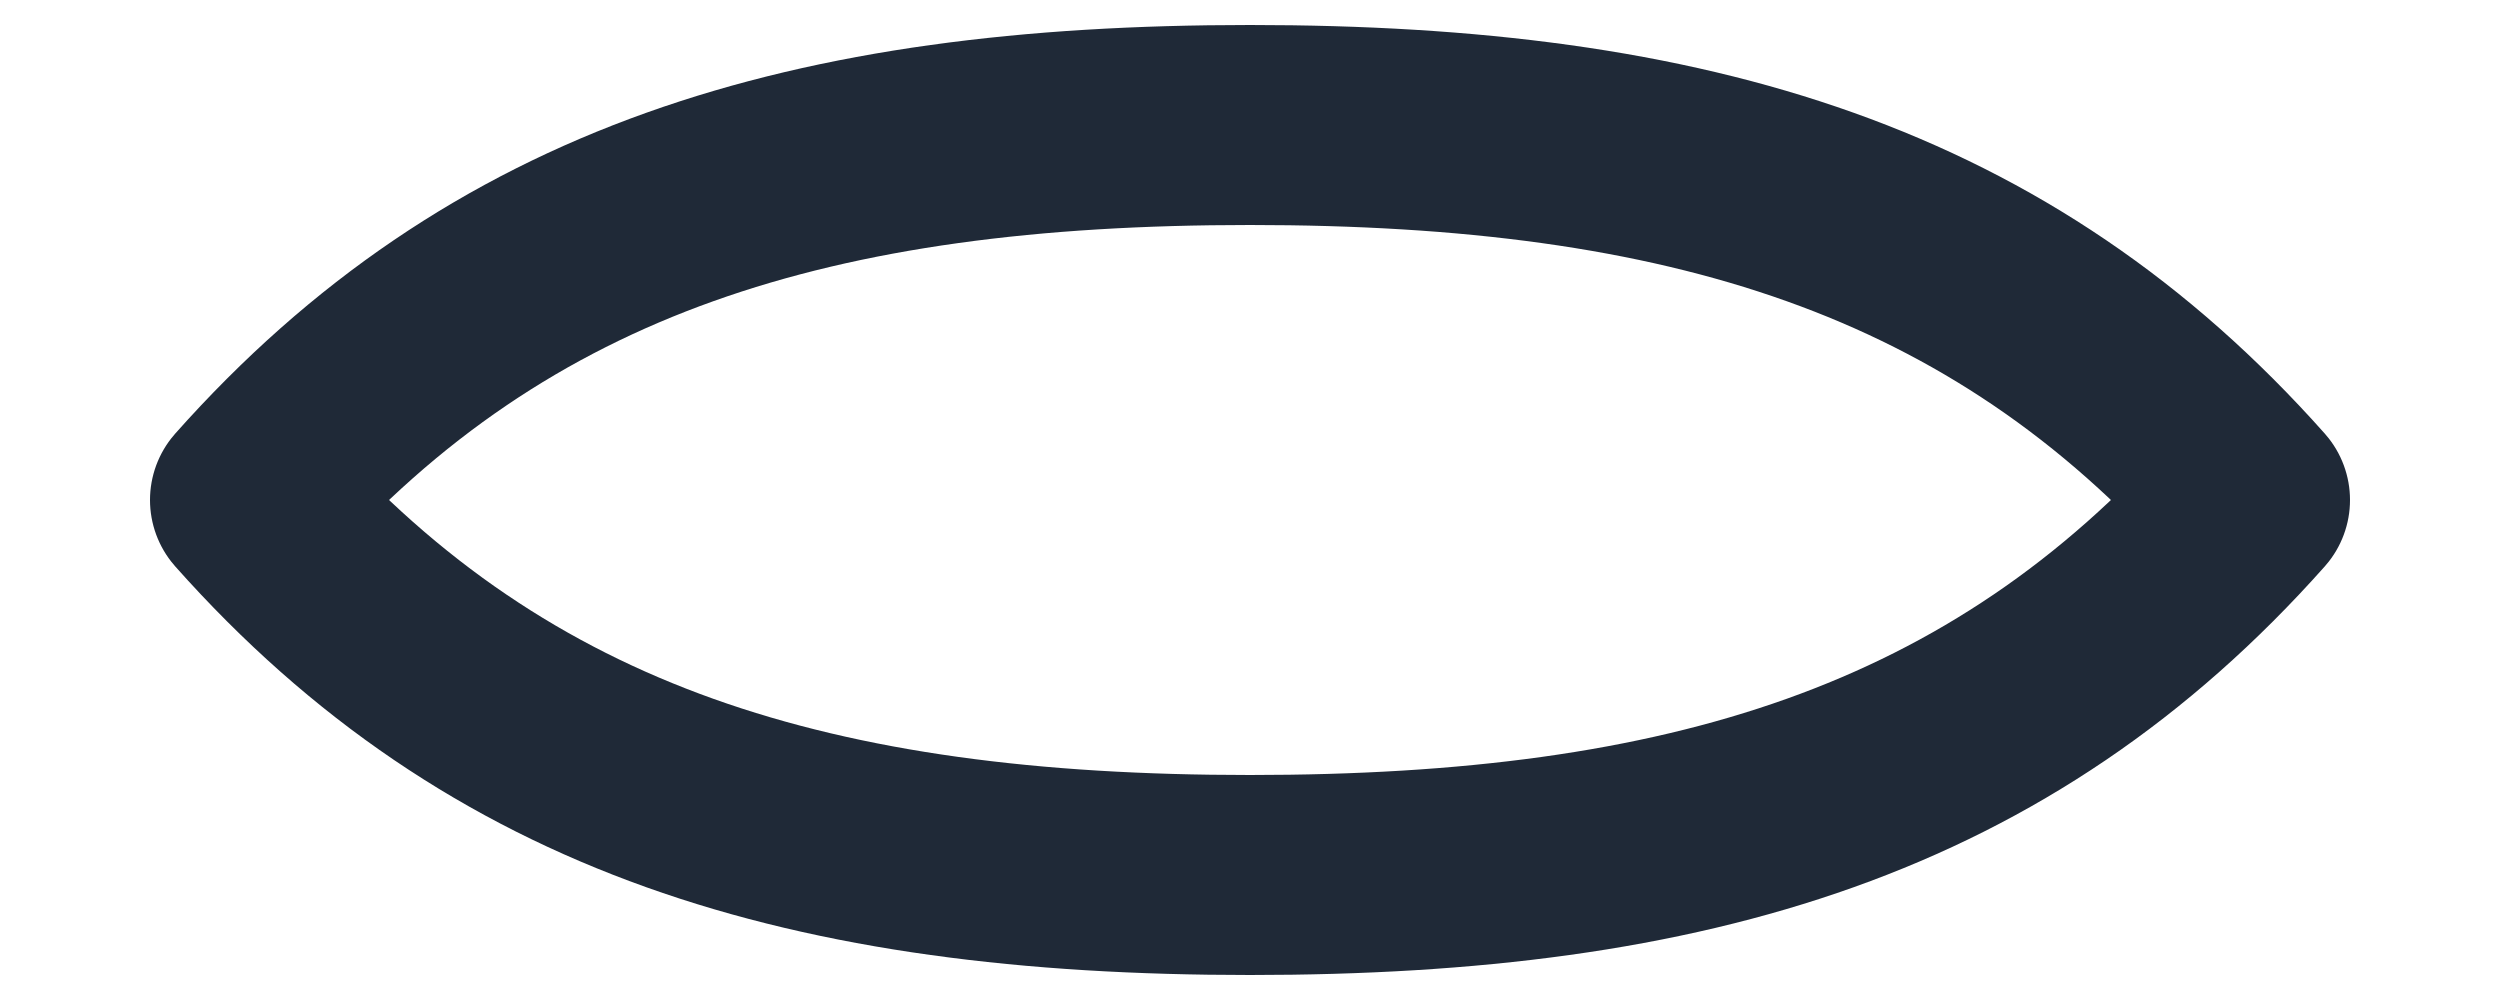
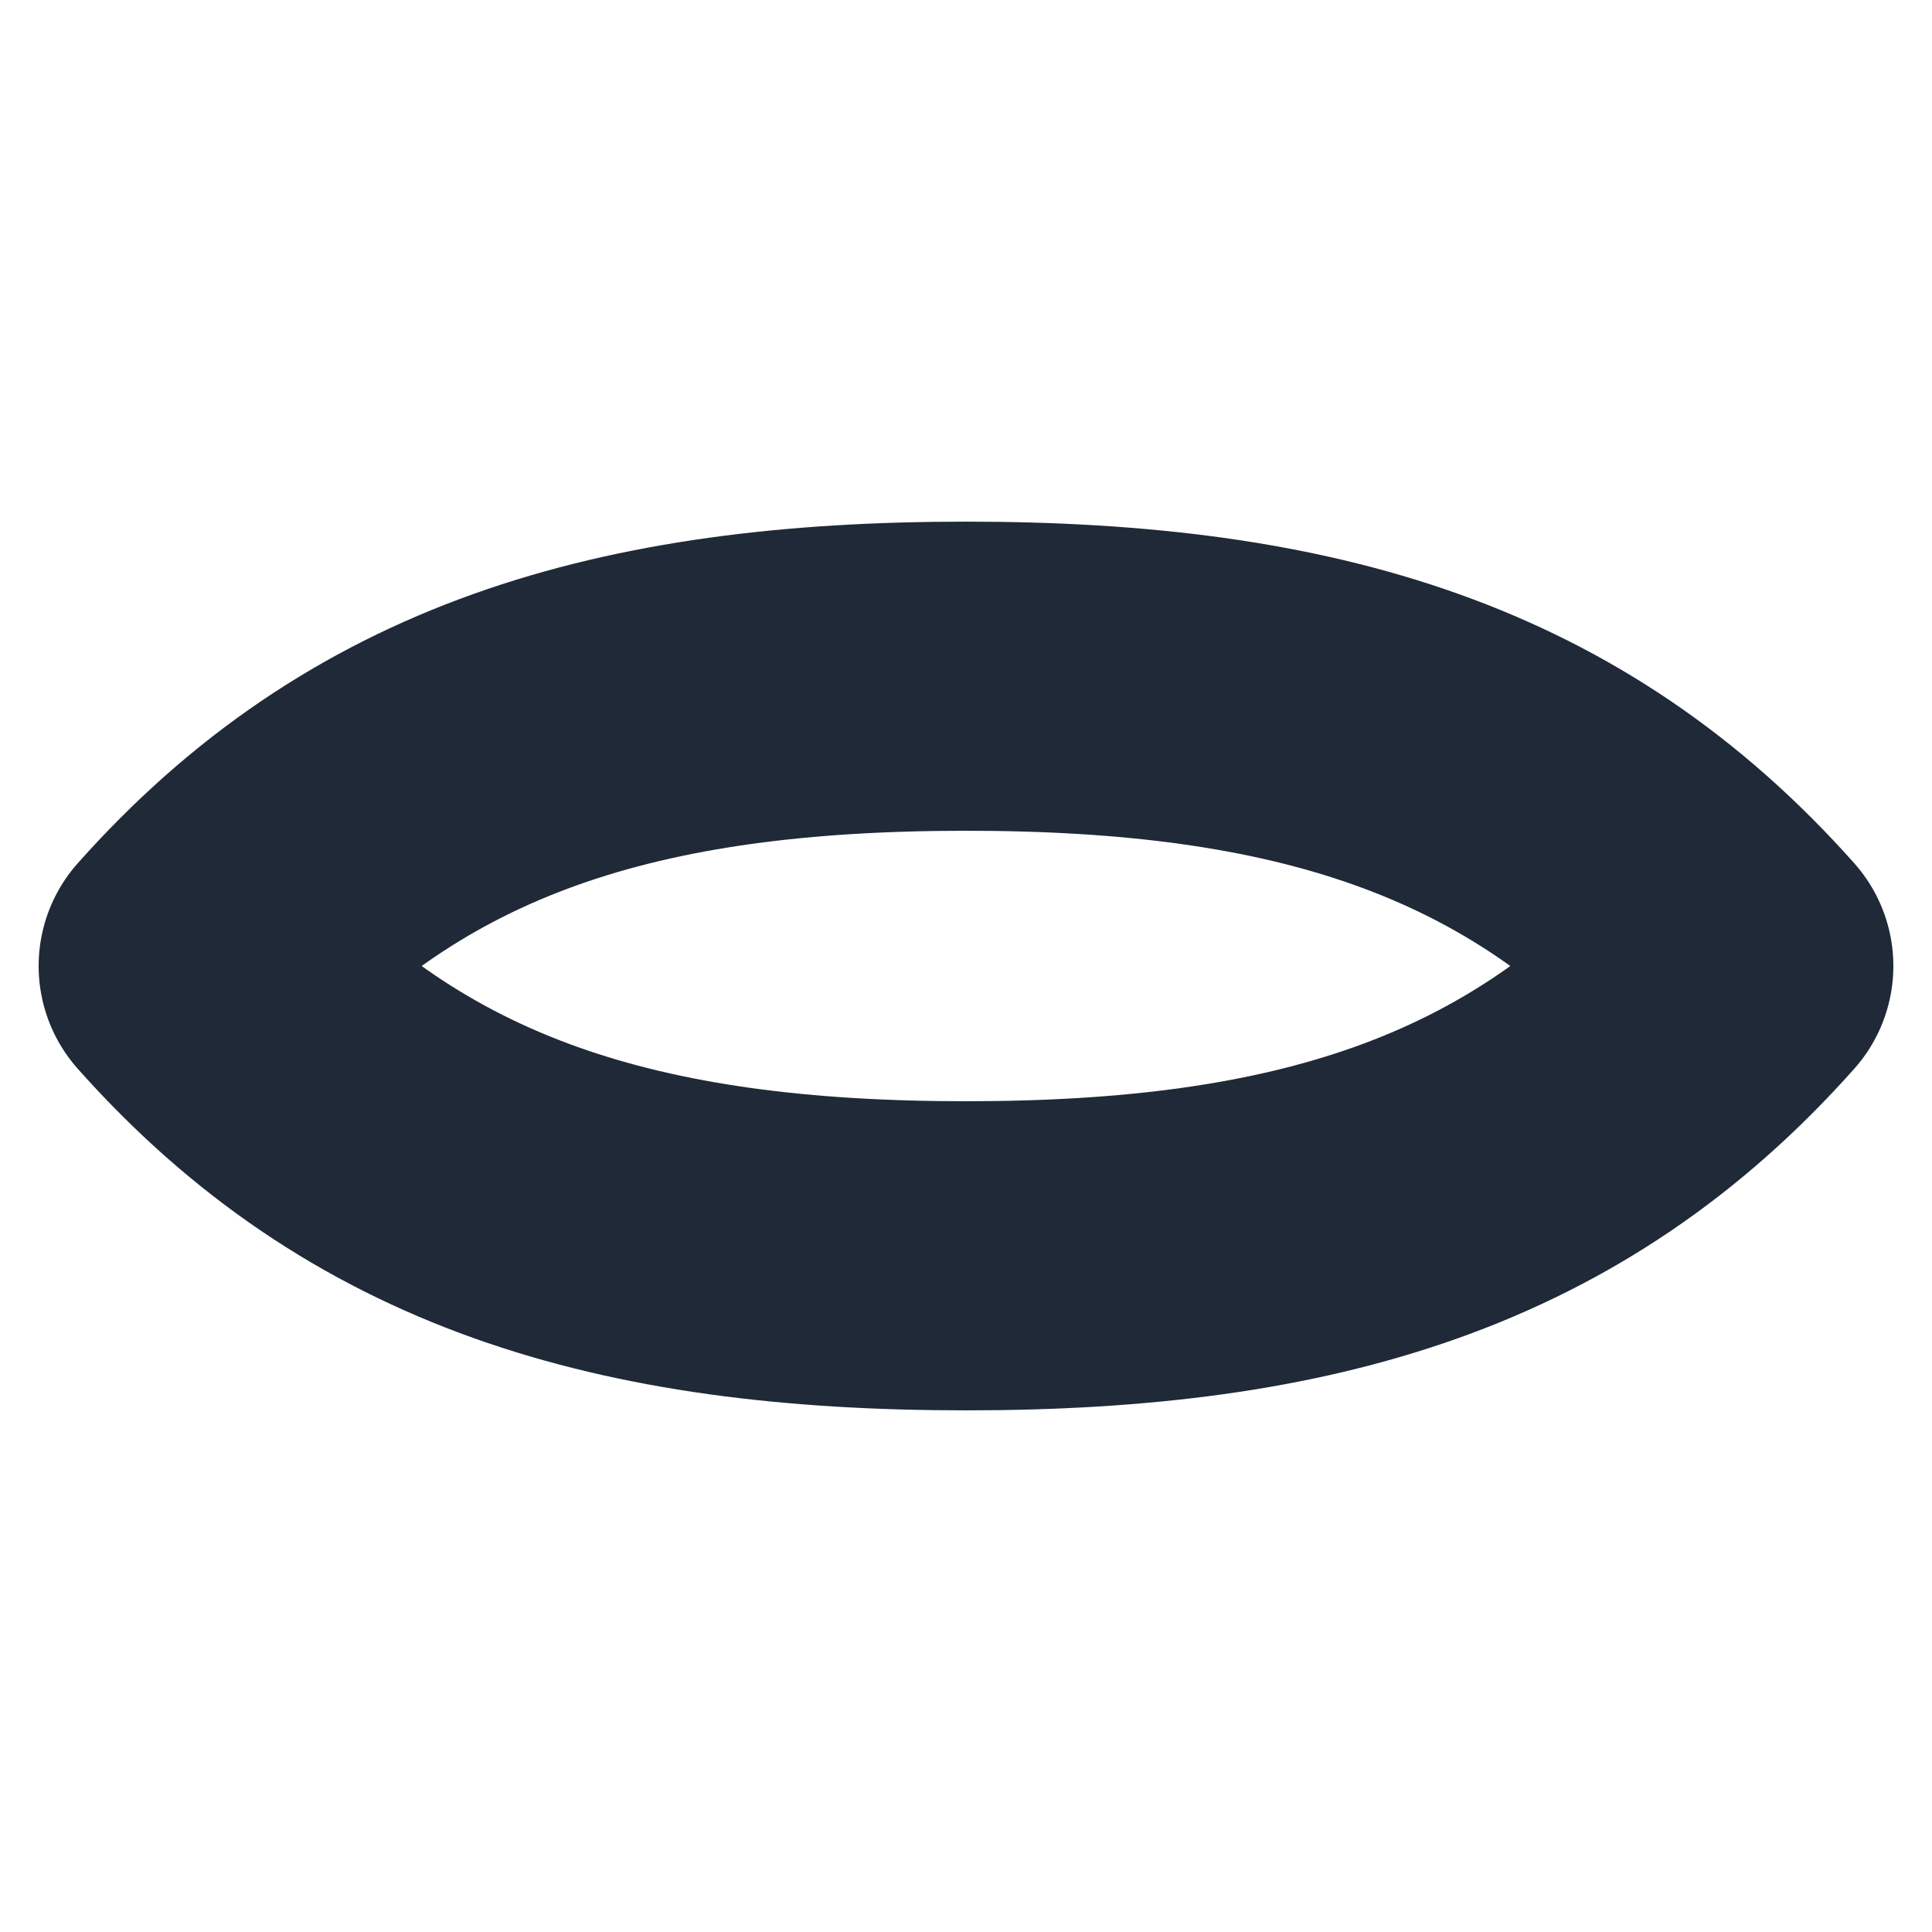
- <svg xmlns="http://www.w3.org/2000/svg" viewBox="0 0 800 320" role="img">
-   <path d="M80 160            C160 70, 260 40, 400 40            C540 40, 640 70, 720 160            C640 250, 540 280, 400 280            C260 280, 160 250, 80 160 Z" fill="none" stroke="#1F2937" stroke-width="64" stroke-linecap="round" stroke-linejoin="round" />
+ <svg xmlns="http://www.w3.org/2000/svg" viewBox="0 0 800 800" role="img" aria-label="pbrv eye mark">
+   <g transform="translate(0 240)">
+     <path d="M80 160              C160 70, 260 40, 400 40              C540 40, 640 70, 720 160              C640 250, 540 280, 400 280              C260 280, 160 250, 80 160 Z" fill="none" stroke="#1F2937" stroke-width="128" stroke-linecap="round" stroke-linejoin="round" />
+   </g>
</svg>
